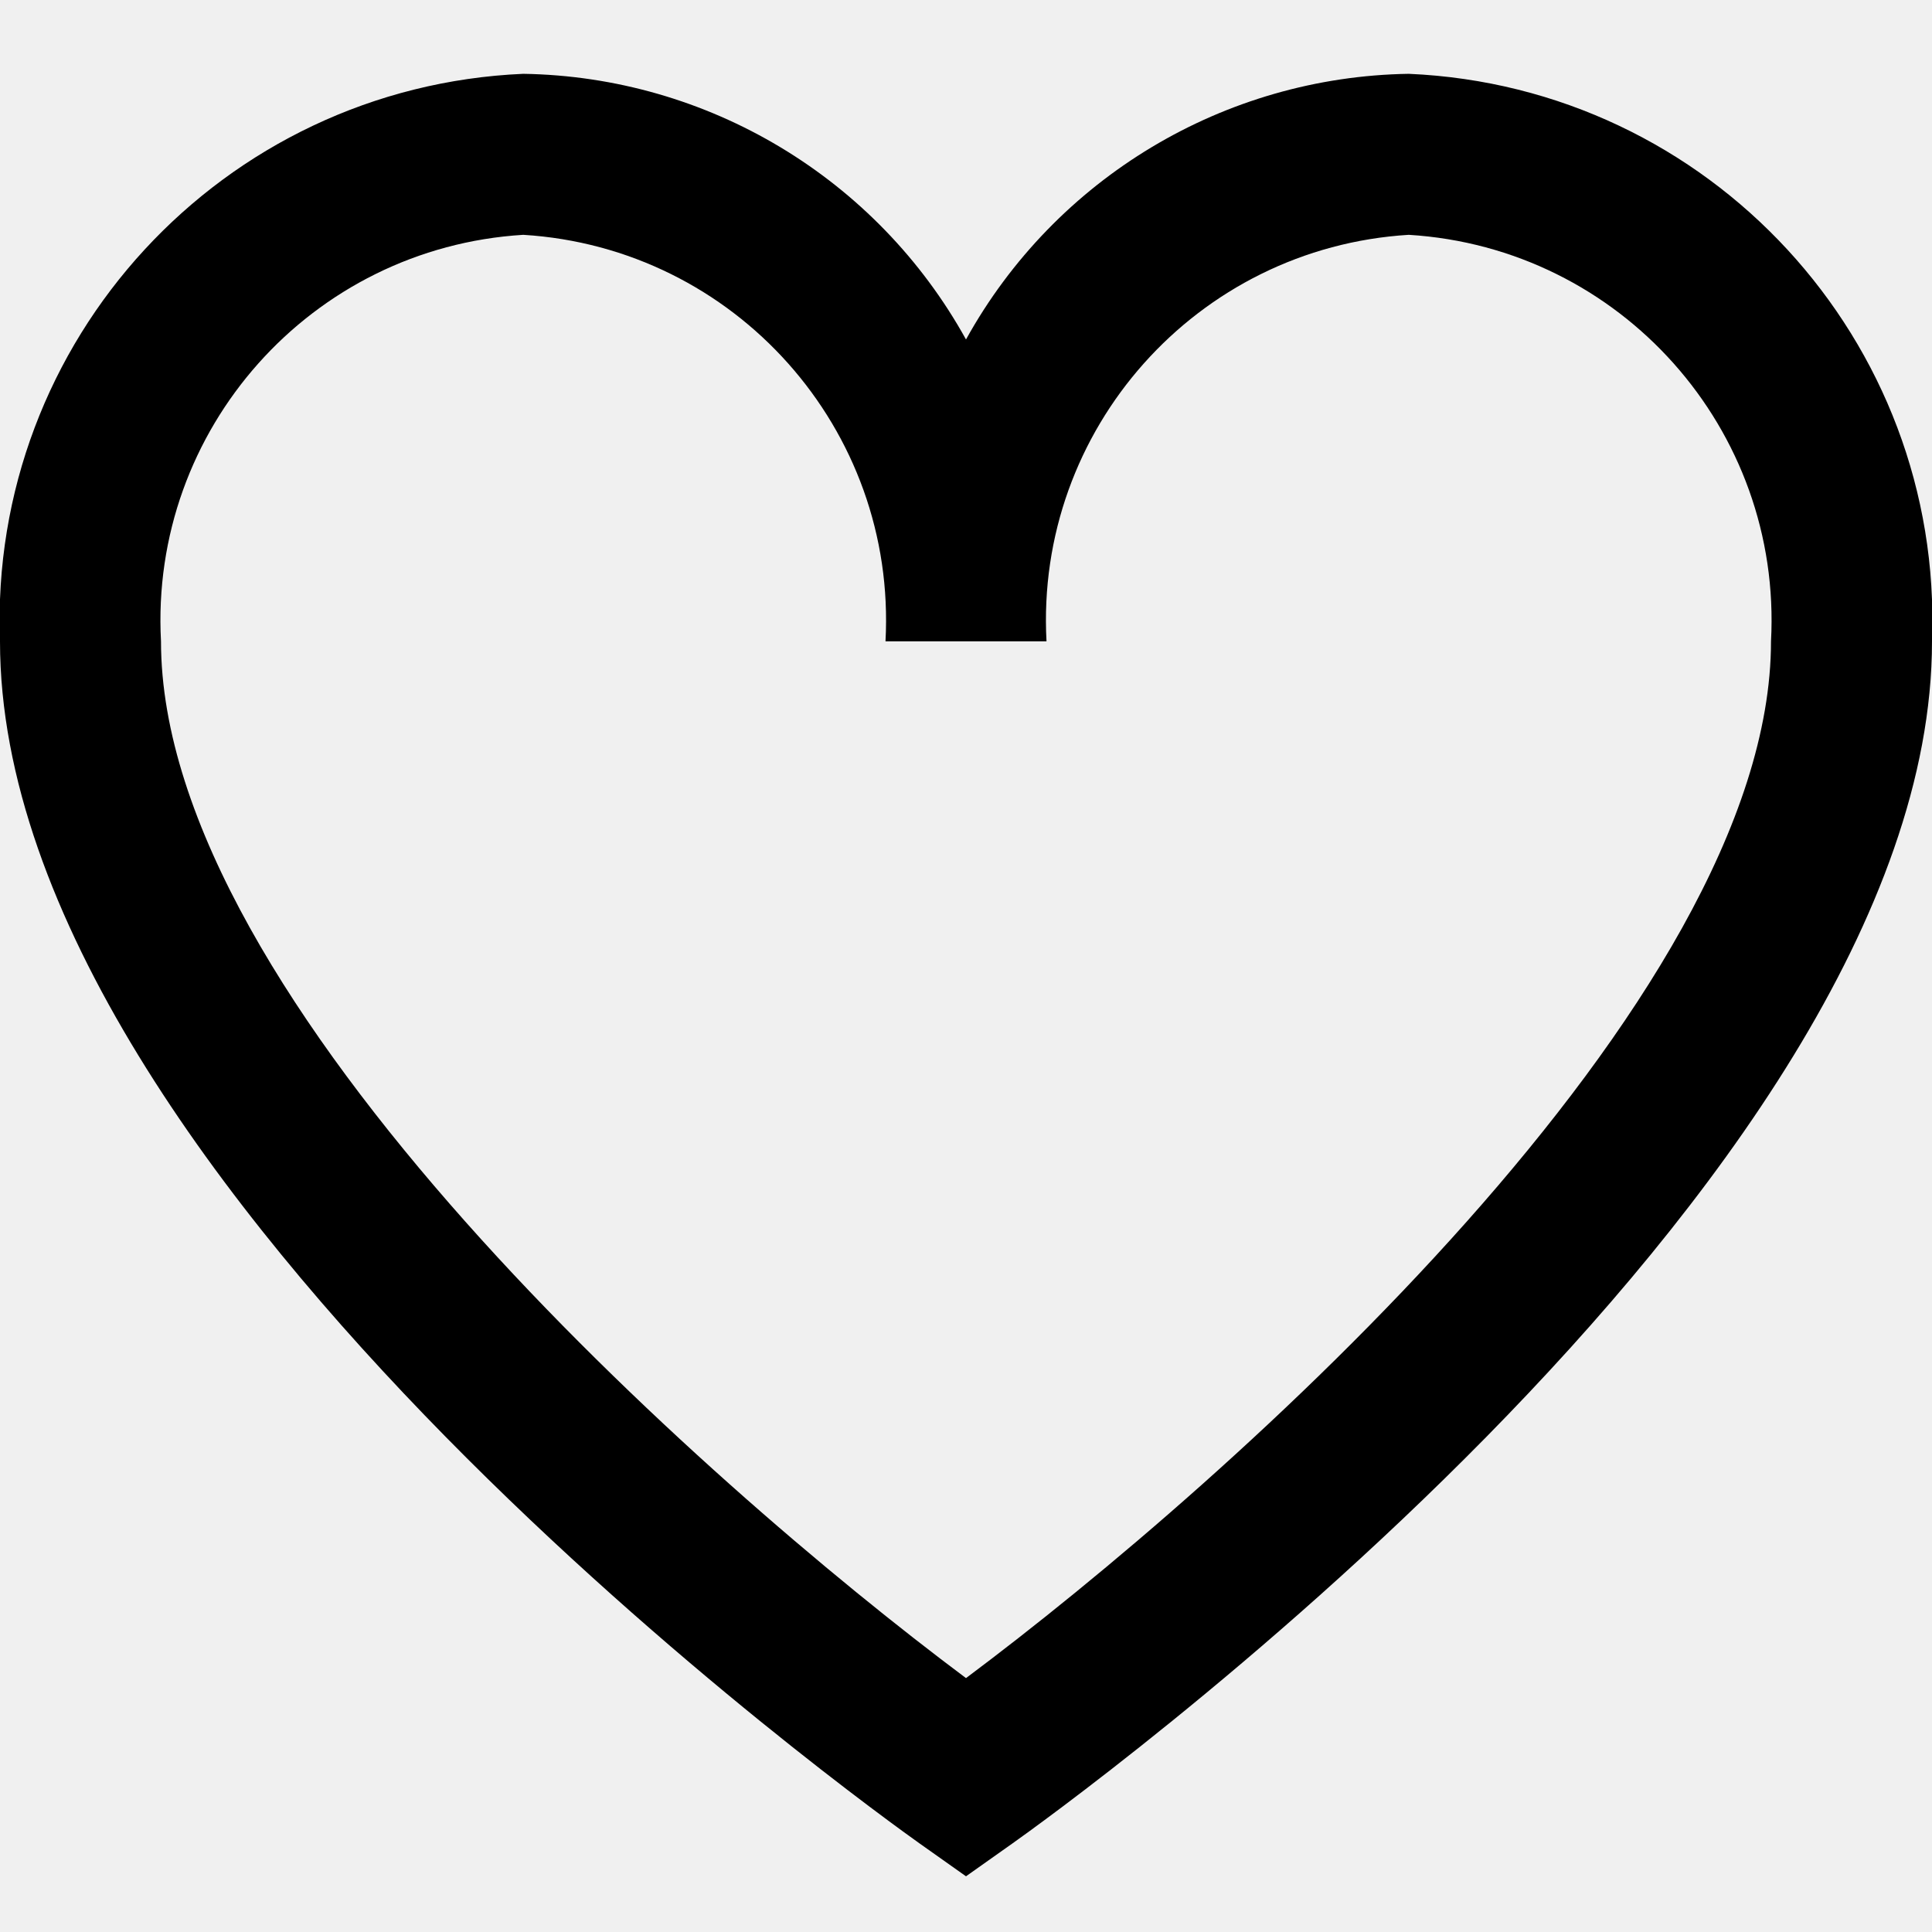
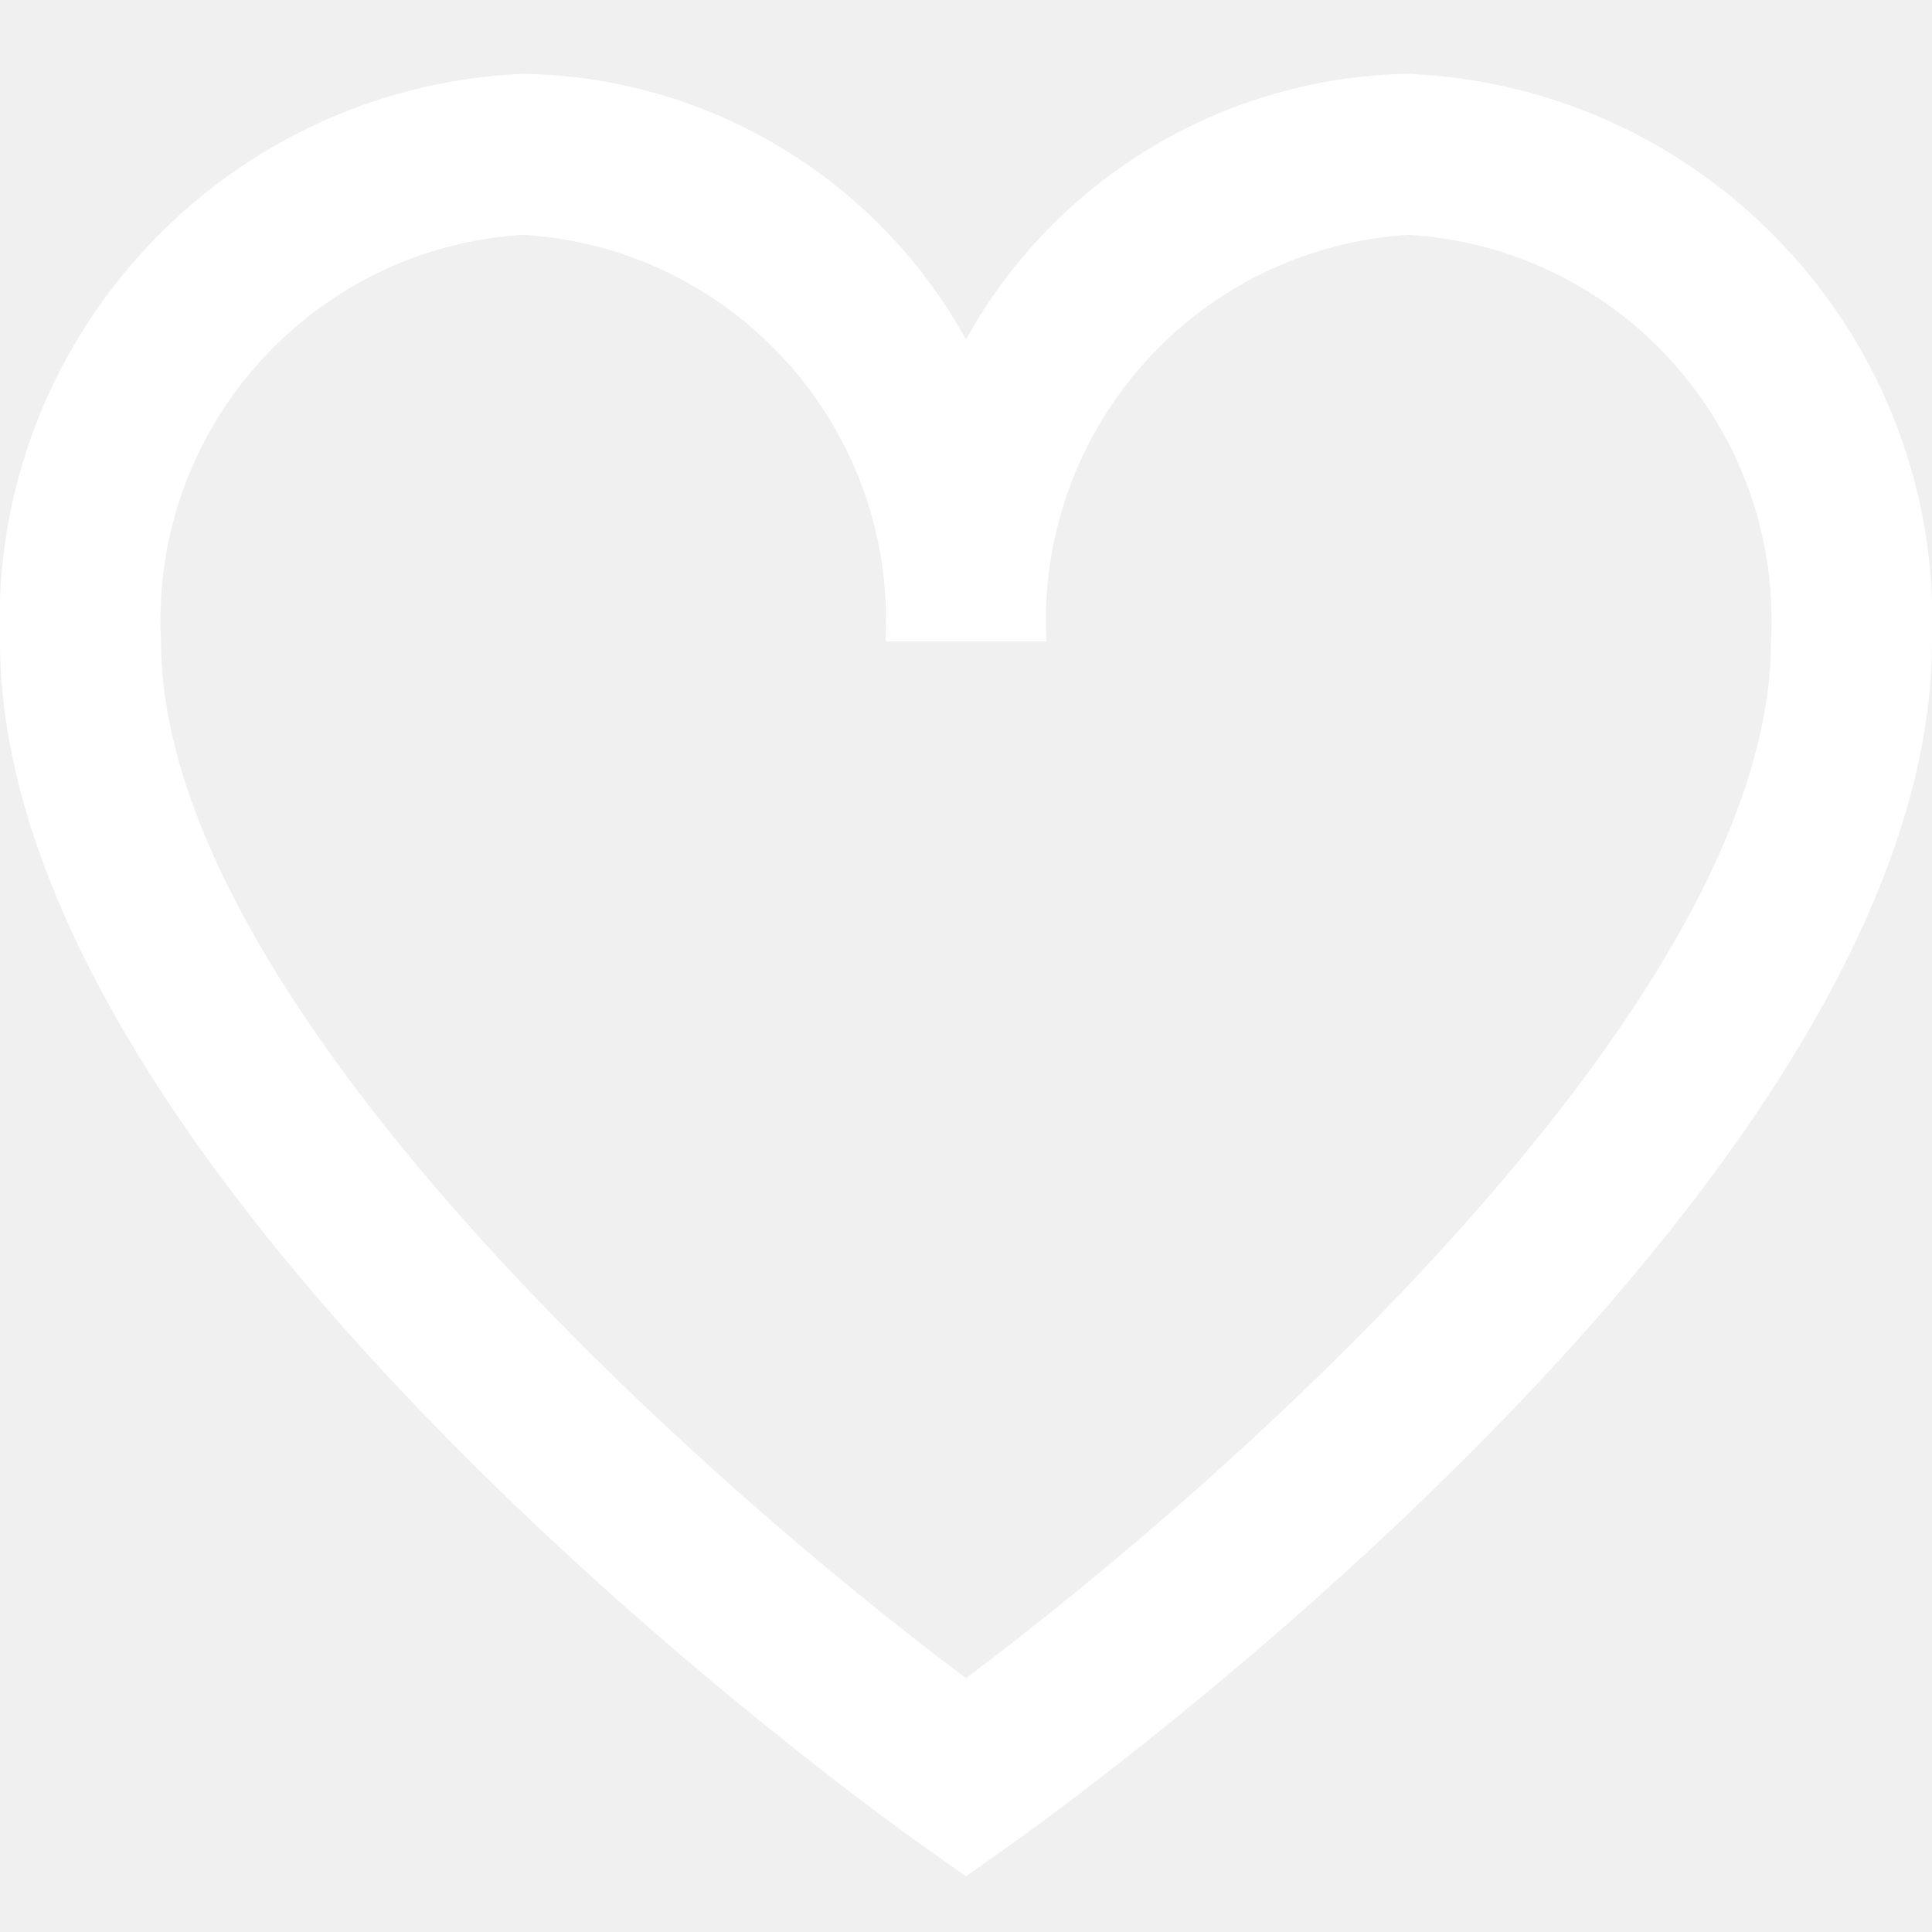
<svg xmlns="http://www.w3.org/2000/svg" viewBox="0 0 24 24" width="512" height="512">
  <g id="_01_align_center" data-name="01 align center">
-     <path d="M17.5.917a6.4,6.4,0,0,0-5.5,3.3A6.4,6.4,0,0,0,6.5.917,6.8,6.8,0,0,0,0,7.967c0,6.775,10.956,14.6,11.422,14.932l.578.409.578-.409C13.044,22.569,24,14.742,24,7.967A6.8,6.8,0,0,0,17.5.917ZM12,20.846c-3.253-2.43-10-8.4-10-12.879a4.8,4.8,0,0,1,4.5-5.05A4.8,4.8,0,0,1,11,7.967h2a4.8,4.8,0,0,1,4.5-5.05A4.8,4.8,0,0,1,22,7.967C22,12.448,15.253,18.416,12,20.846Z" />
+     <path d="M17.5.917a6.4,6.4,0,0,0-5.5,3.3A6.4,6.4,0,0,0,6.5.917,6.8,6.8,0,0,0,0,7.967c0,6.775,10.956,14.6,11.422,14.932l.578.409.578-.409C13.044,22.569,24,14.742,24,7.967A6.8,6.8,0,0,0,17.5.917ZM12,20.846c-3.253-2.43-10-8.4-10-12.879a4.8,4.8,0,0,1,4.5-5.05A4.8,4.8,0,0,1,11,7.967h2a4.8,4.8,0,0,1,4.5-5.05A4.8,4.8,0,0,1,22,7.967C22,12.448,15.253,18.416,12,20.846Z" fill="#ffffff" />
  </g>
</svg>
